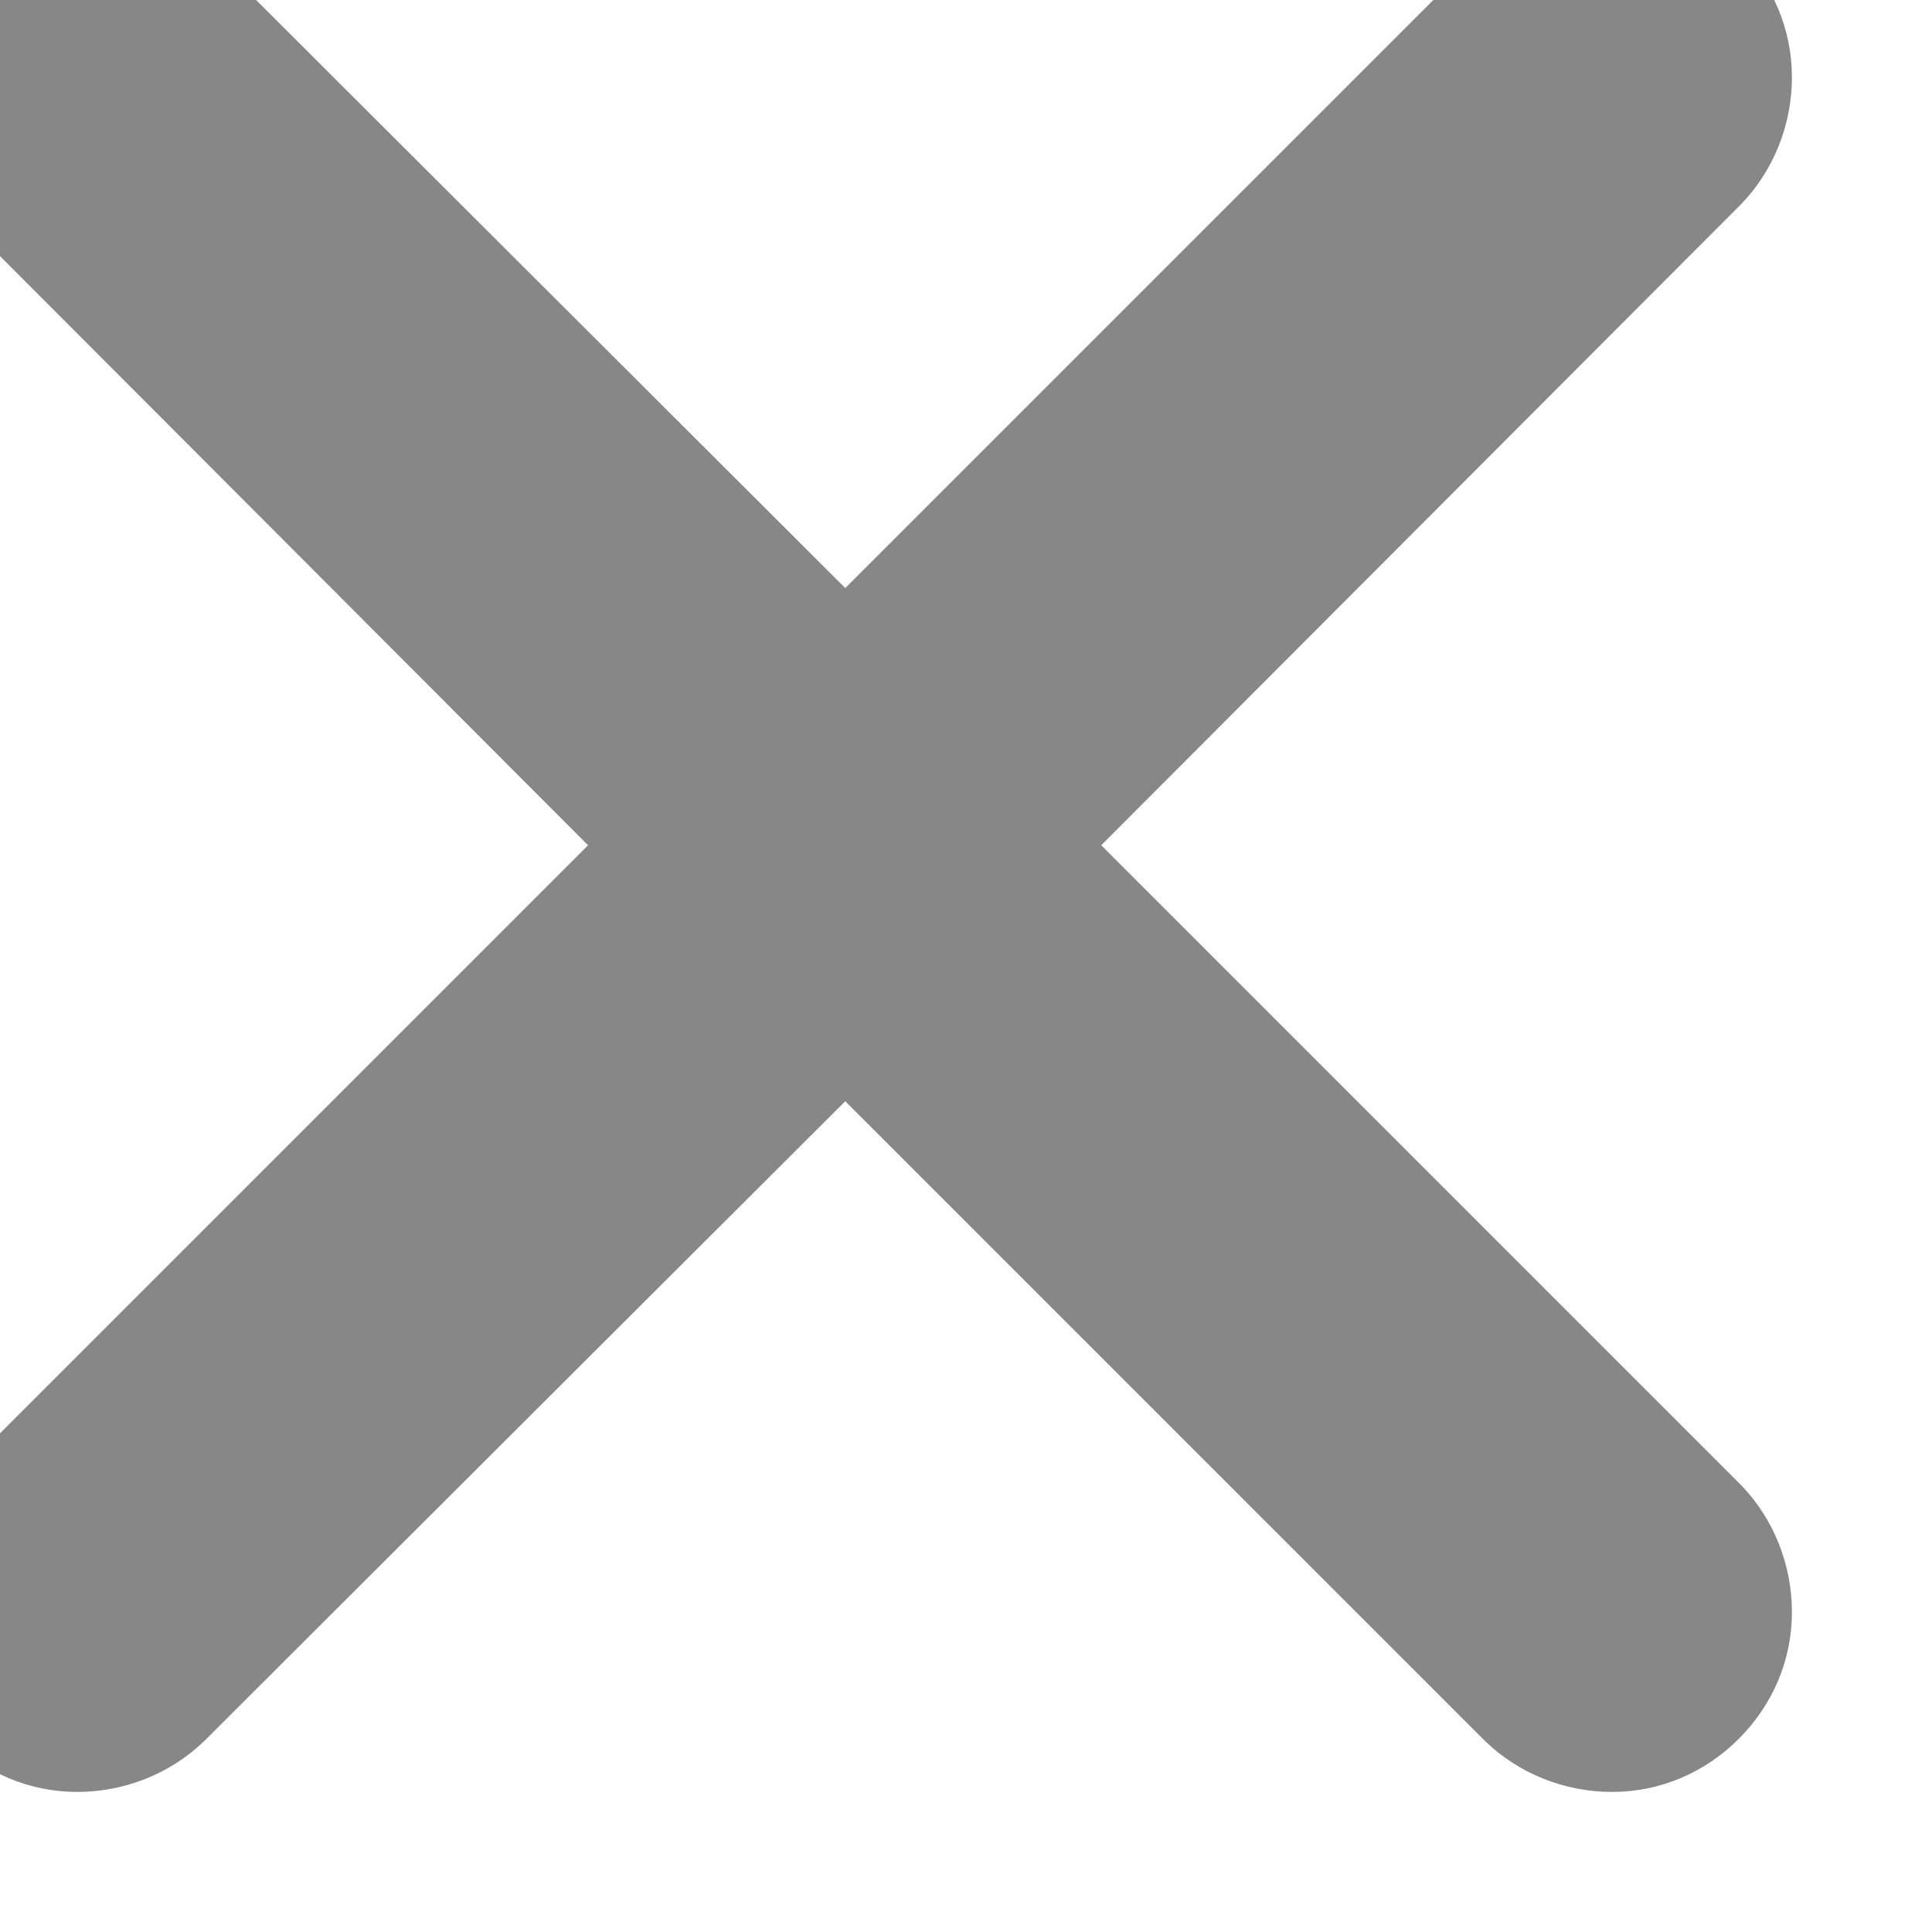
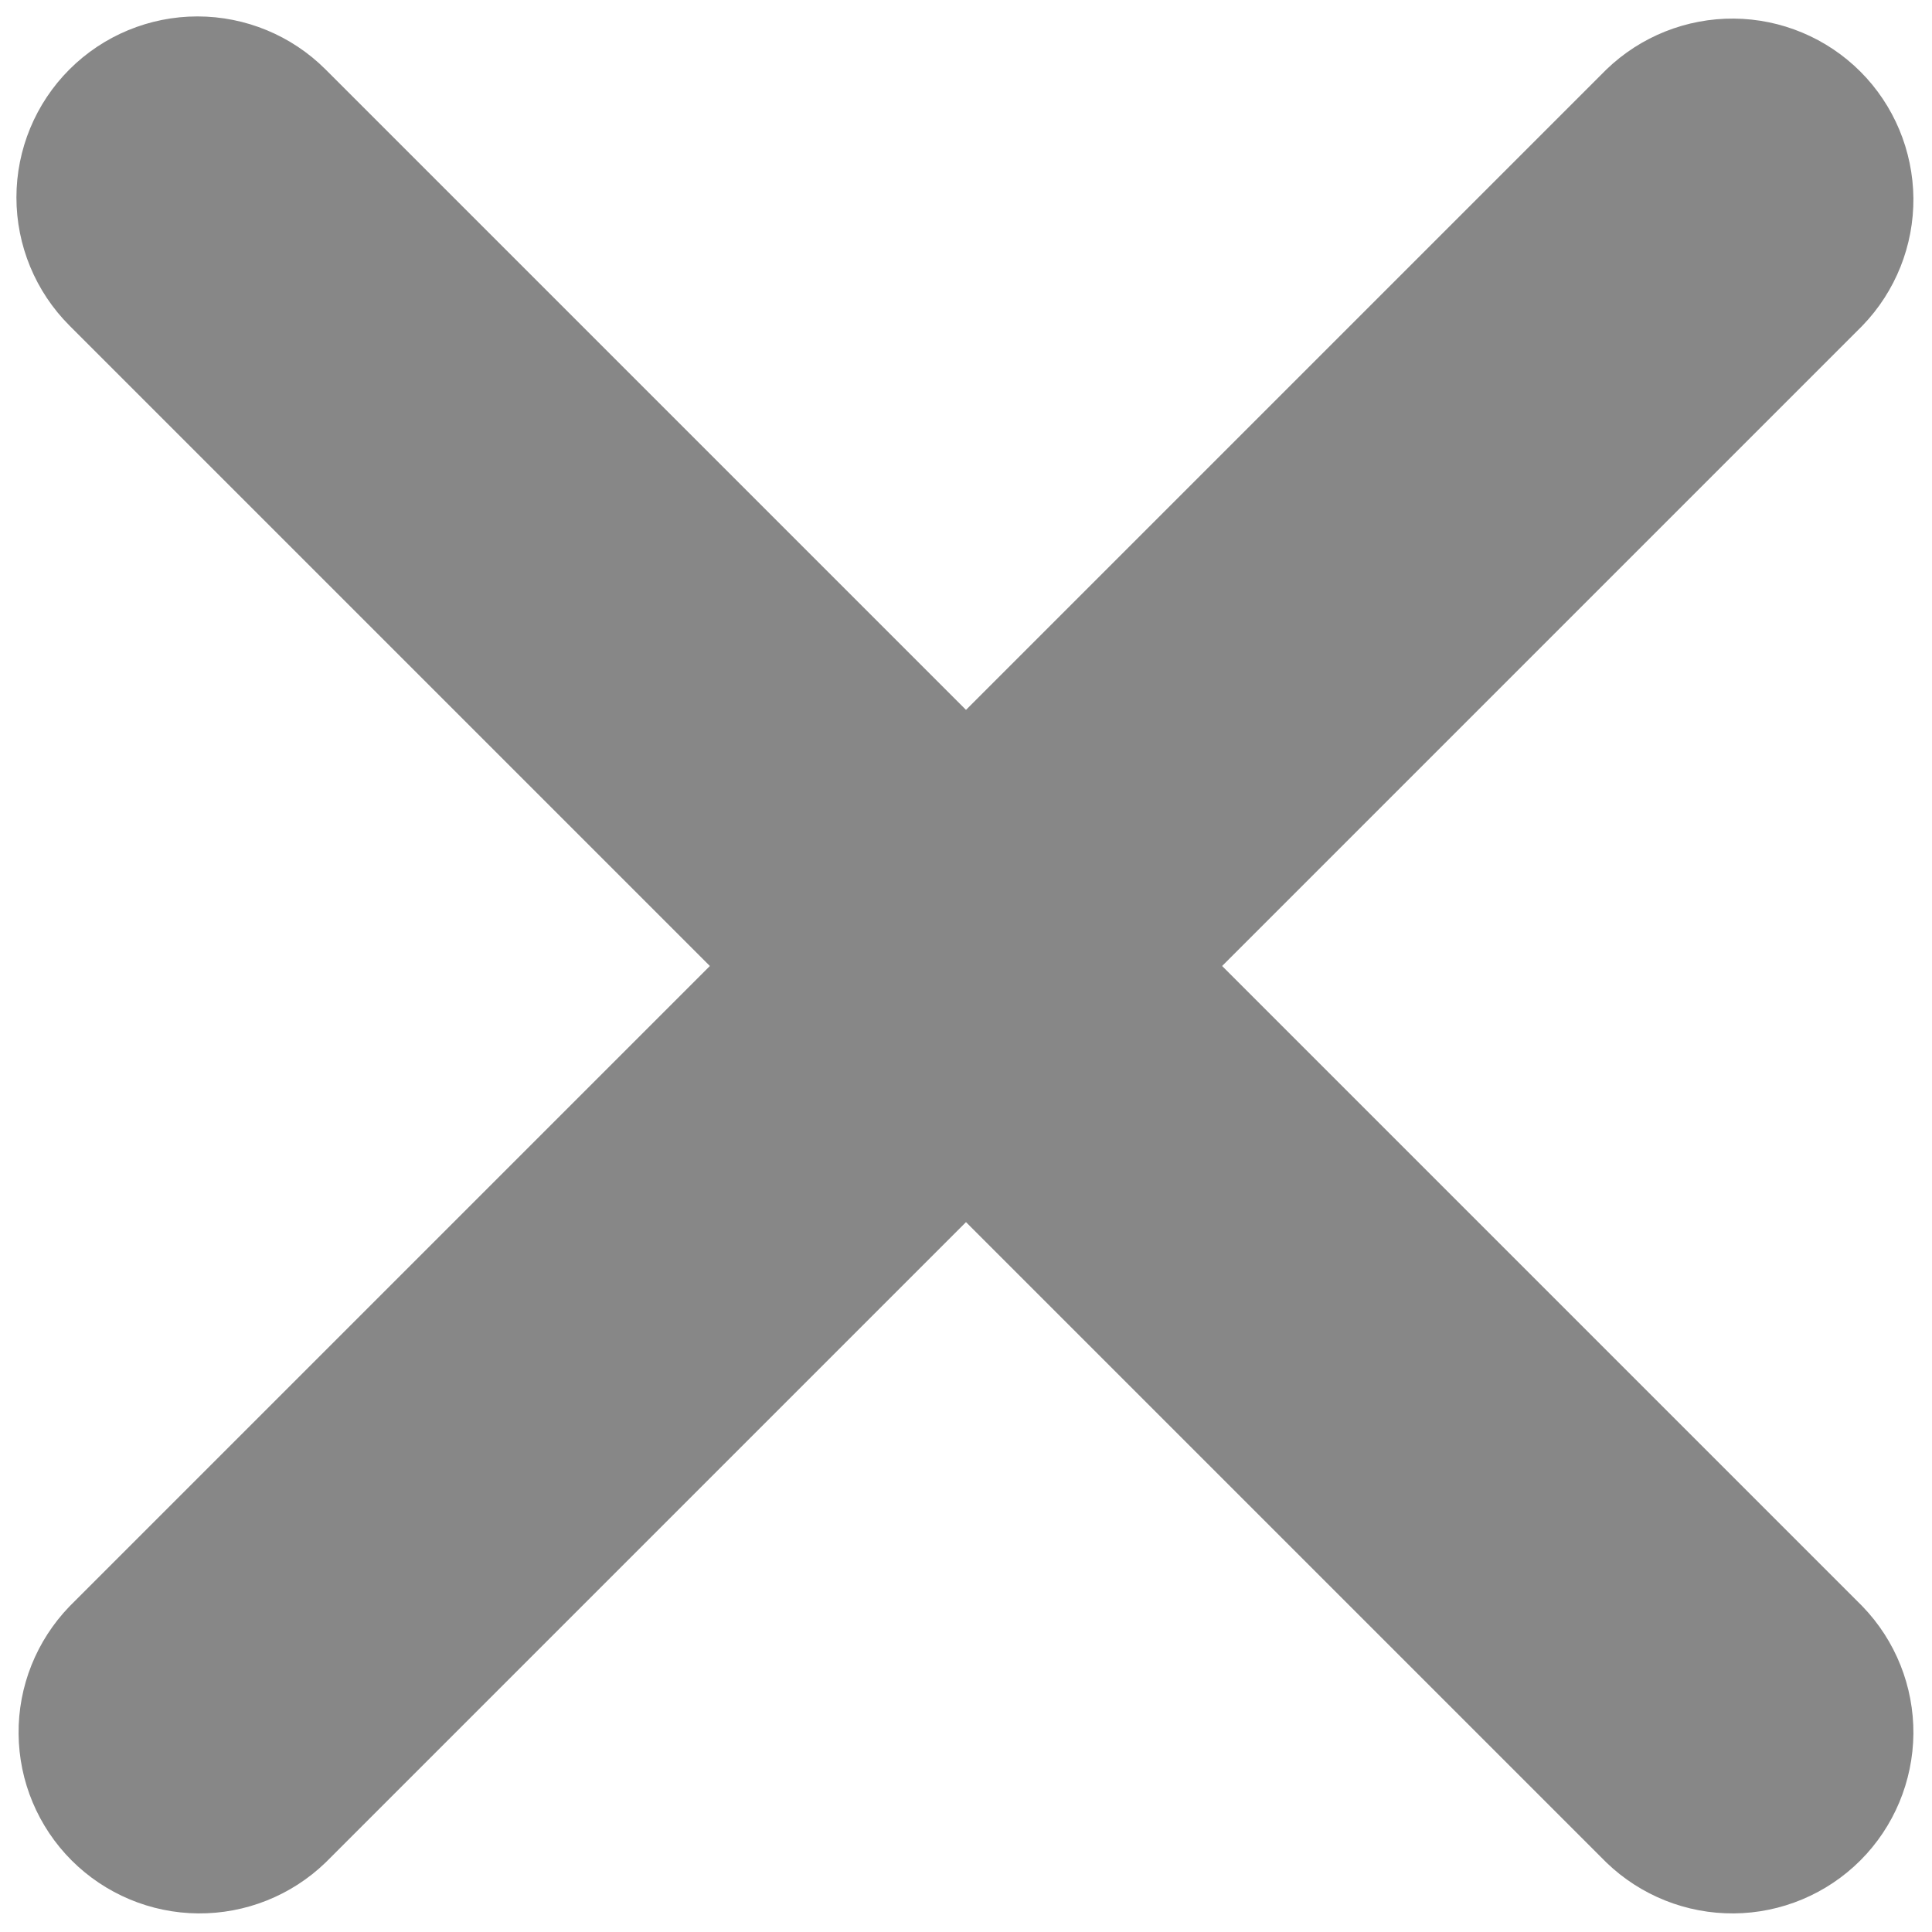
<svg xmlns="http://www.w3.org/2000/svg" width="16" height="16" viewBox="0 0 16 16" fill="none">
-   <defs />
-   <path id="Vector" d="M-0.43 -0.43C-0.15 -0.71 0.23 -0.87 0.63 -0.87C1.03 -0.87 1.41 -0.71 1.69 -0.43L7 4.87L12.3 -0.43C12.58 -0.7 12.96 -0.85 13.35 -0.85C13.75 -0.85 14.12 -0.69 14.4 -0.41C14.68 -0.13 14.84 0.24 14.84 0.64C14.84 1.03 14.69 1.41 14.42 1.69L9.12 7L14.42 12.3C14.69 12.58 14.84 12.96 14.84 13.35C14.84 13.75 14.68 14.12 14.4 14.4C14.12 14.68 13.75 14.84 13.35 14.84C12.96 14.84 12.58 14.69 12.3 14.42L7 9.12L1.69 14.42C1.41 14.69 1.03 14.84 0.64 14.84C0.24 14.84 -0.13 14.68 -0.41 14.4C-0.69 14.12 -0.85 13.75 -0.85 13.35C-0.85 12.96 -0.7 12.58 -0.43 12.3L4.87 7L-0.43 1.69C-0.71 1.41 -0.87 1.03 -0.87 0.63C-0.87 0.23 -0.71 -0.15 -0.43 -0.43Z" fill="#878787" fill-opacity="1" fill-rule="nonzero" />
+   <path d="M0.575 0.575C0.856 0.294 1.238 0.136 1.635 0.136C2.033 0.136 2.415 0.294 2.696 0.575L8 5.879L13.304 0.575C13.587 0.302 13.966 0.151 14.359 0.154C14.752 0.157 15.129 0.315 15.407 0.593C15.685 0.871 15.842 1.248 15.846 1.641C15.849 2.034 15.698 2.413 15.425 2.696L10.121 8L15.425 13.304C15.698 13.587 15.849 13.966 15.846 14.359C15.842 14.752 15.685 15.129 15.407 15.407C15.129 15.685 14.752 15.843 14.359 15.846C13.966 15.849 13.587 15.698 13.304 15.425L8 10.121L2.696 15.425C2.413 15.698 2.034 15.849 1.641 15.846C1.248 15.843 0.871 15.685 0.593 15.407C0.315 15.129 0.157 14.752 0.154 14.359C0.15 13.966 0.302 13.587 0.575 13.304L5.879 8L0.575 2.696C0.294 2.415 0.136 2.033 0.136 1.635C0.136 1.238 0.294 0.856 0.575 0.575Z" fill="#878787" />
</svg>
